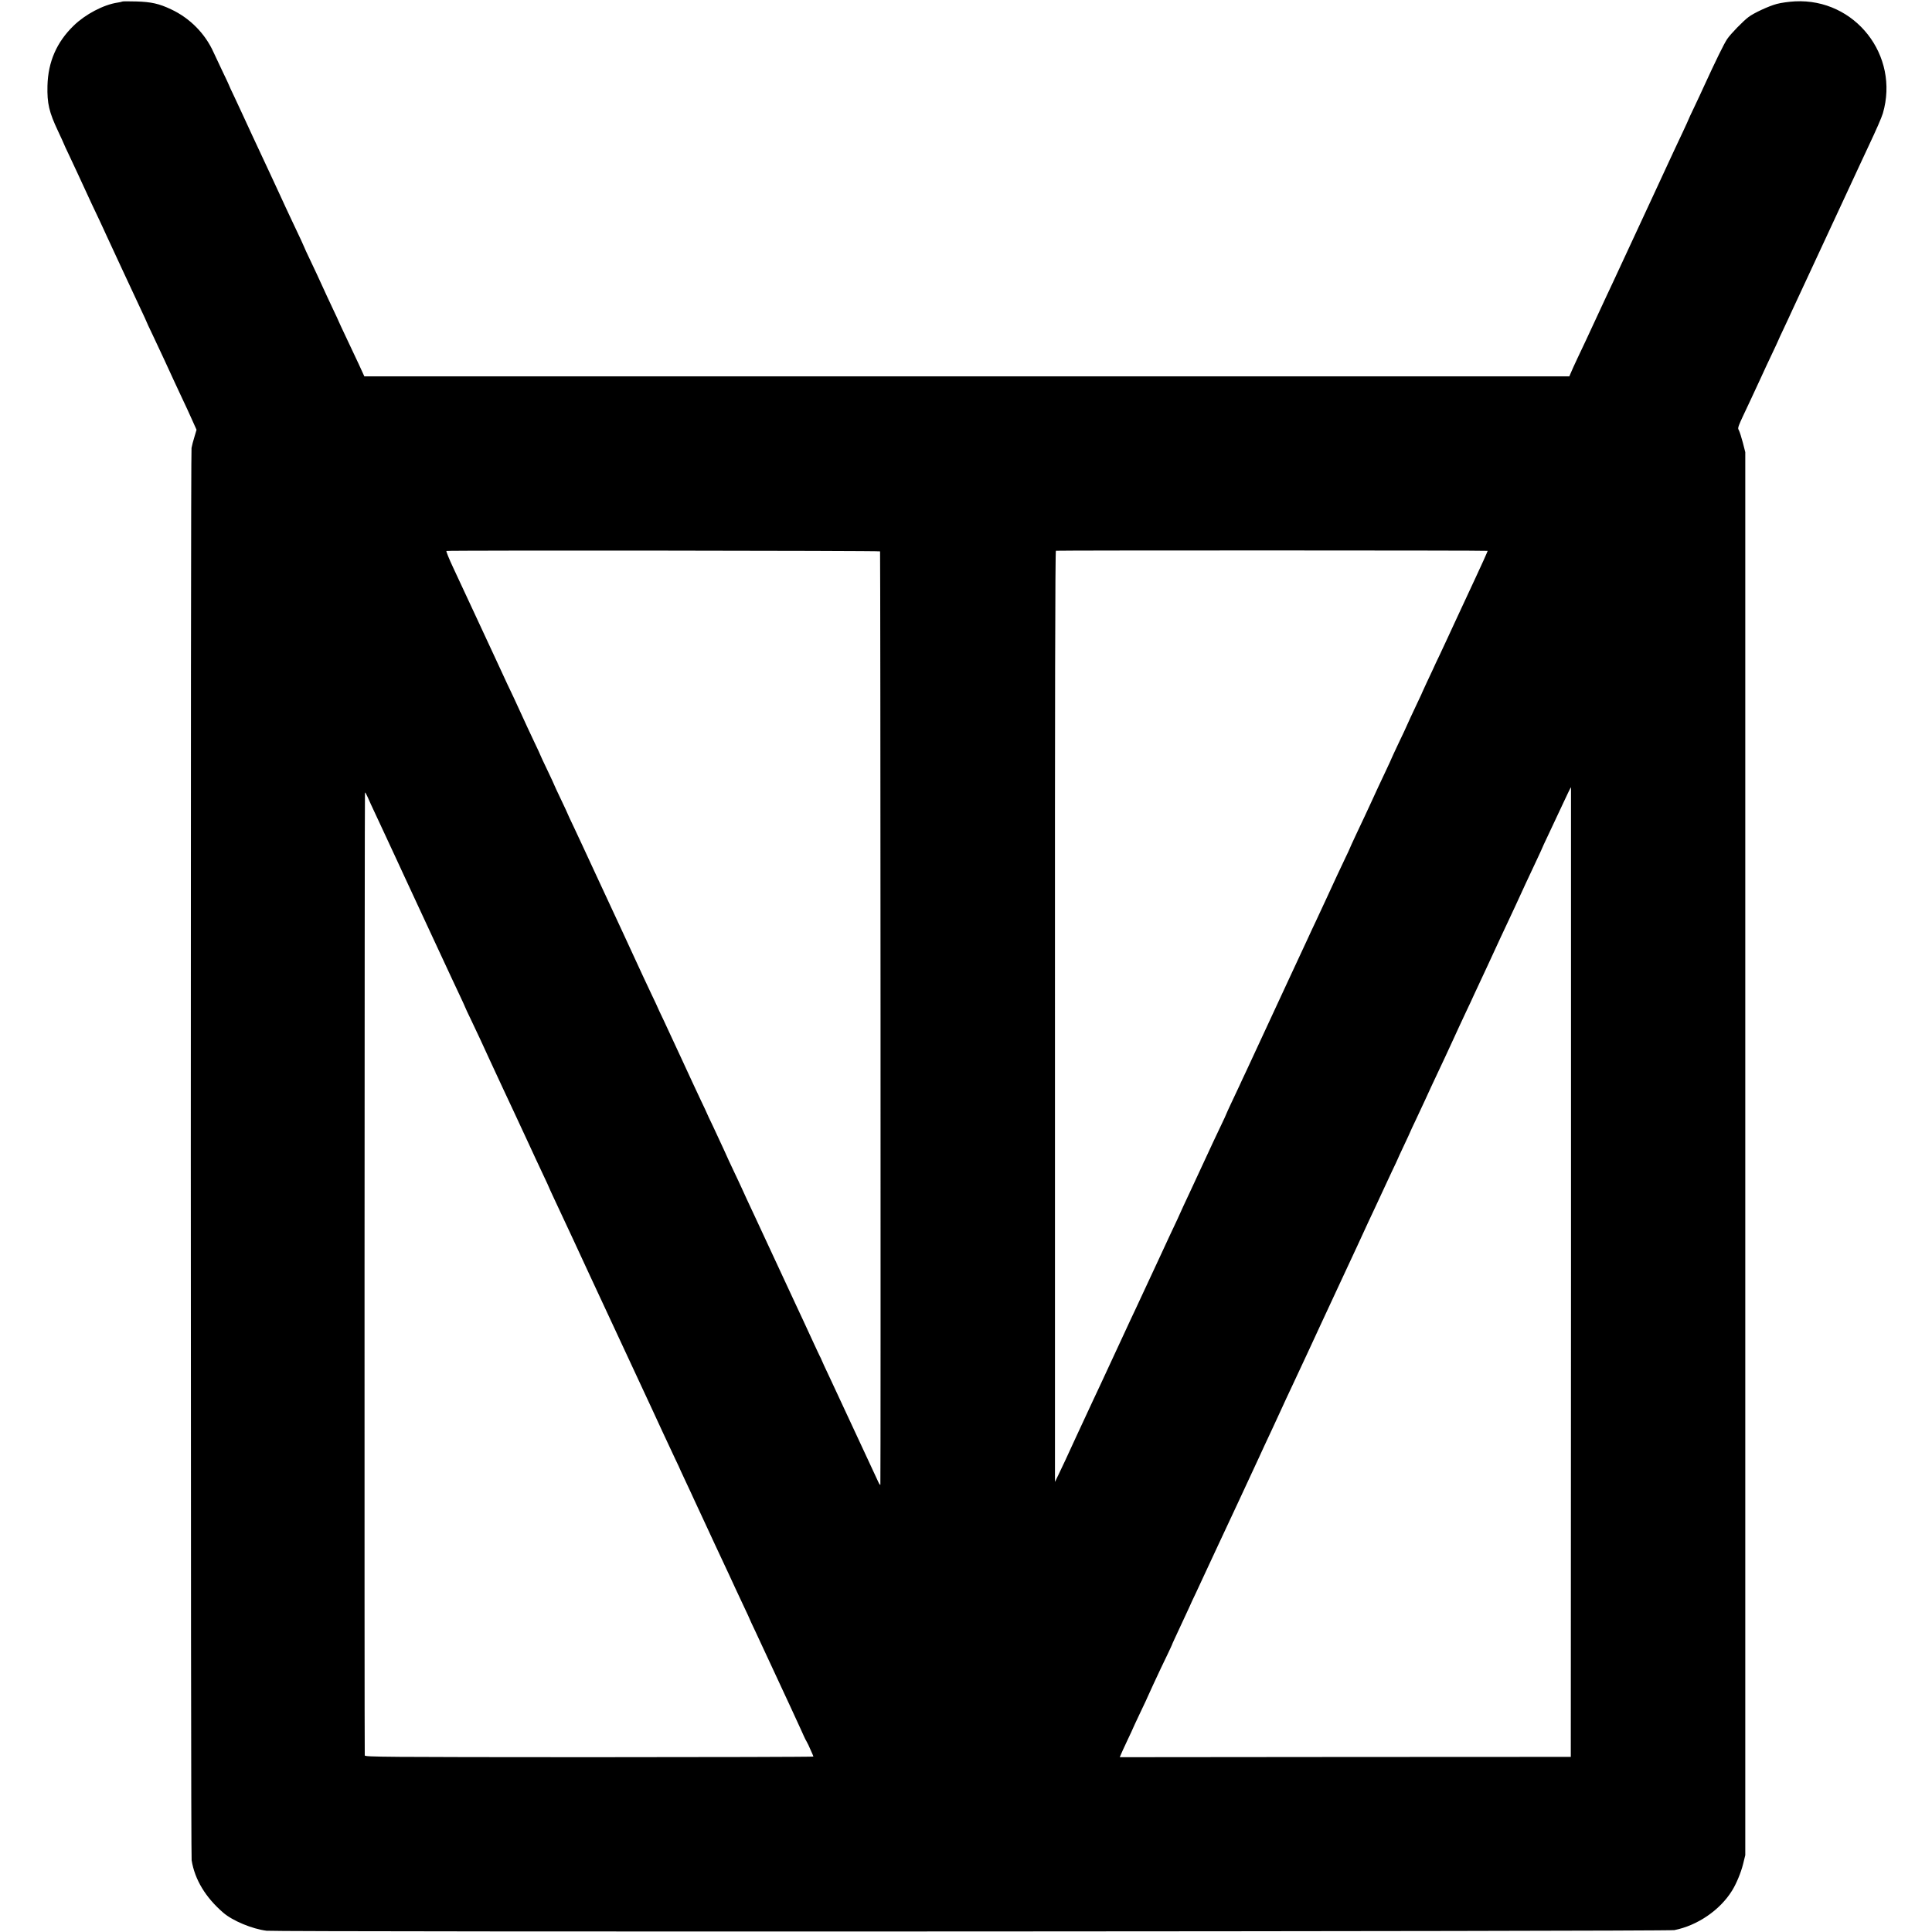
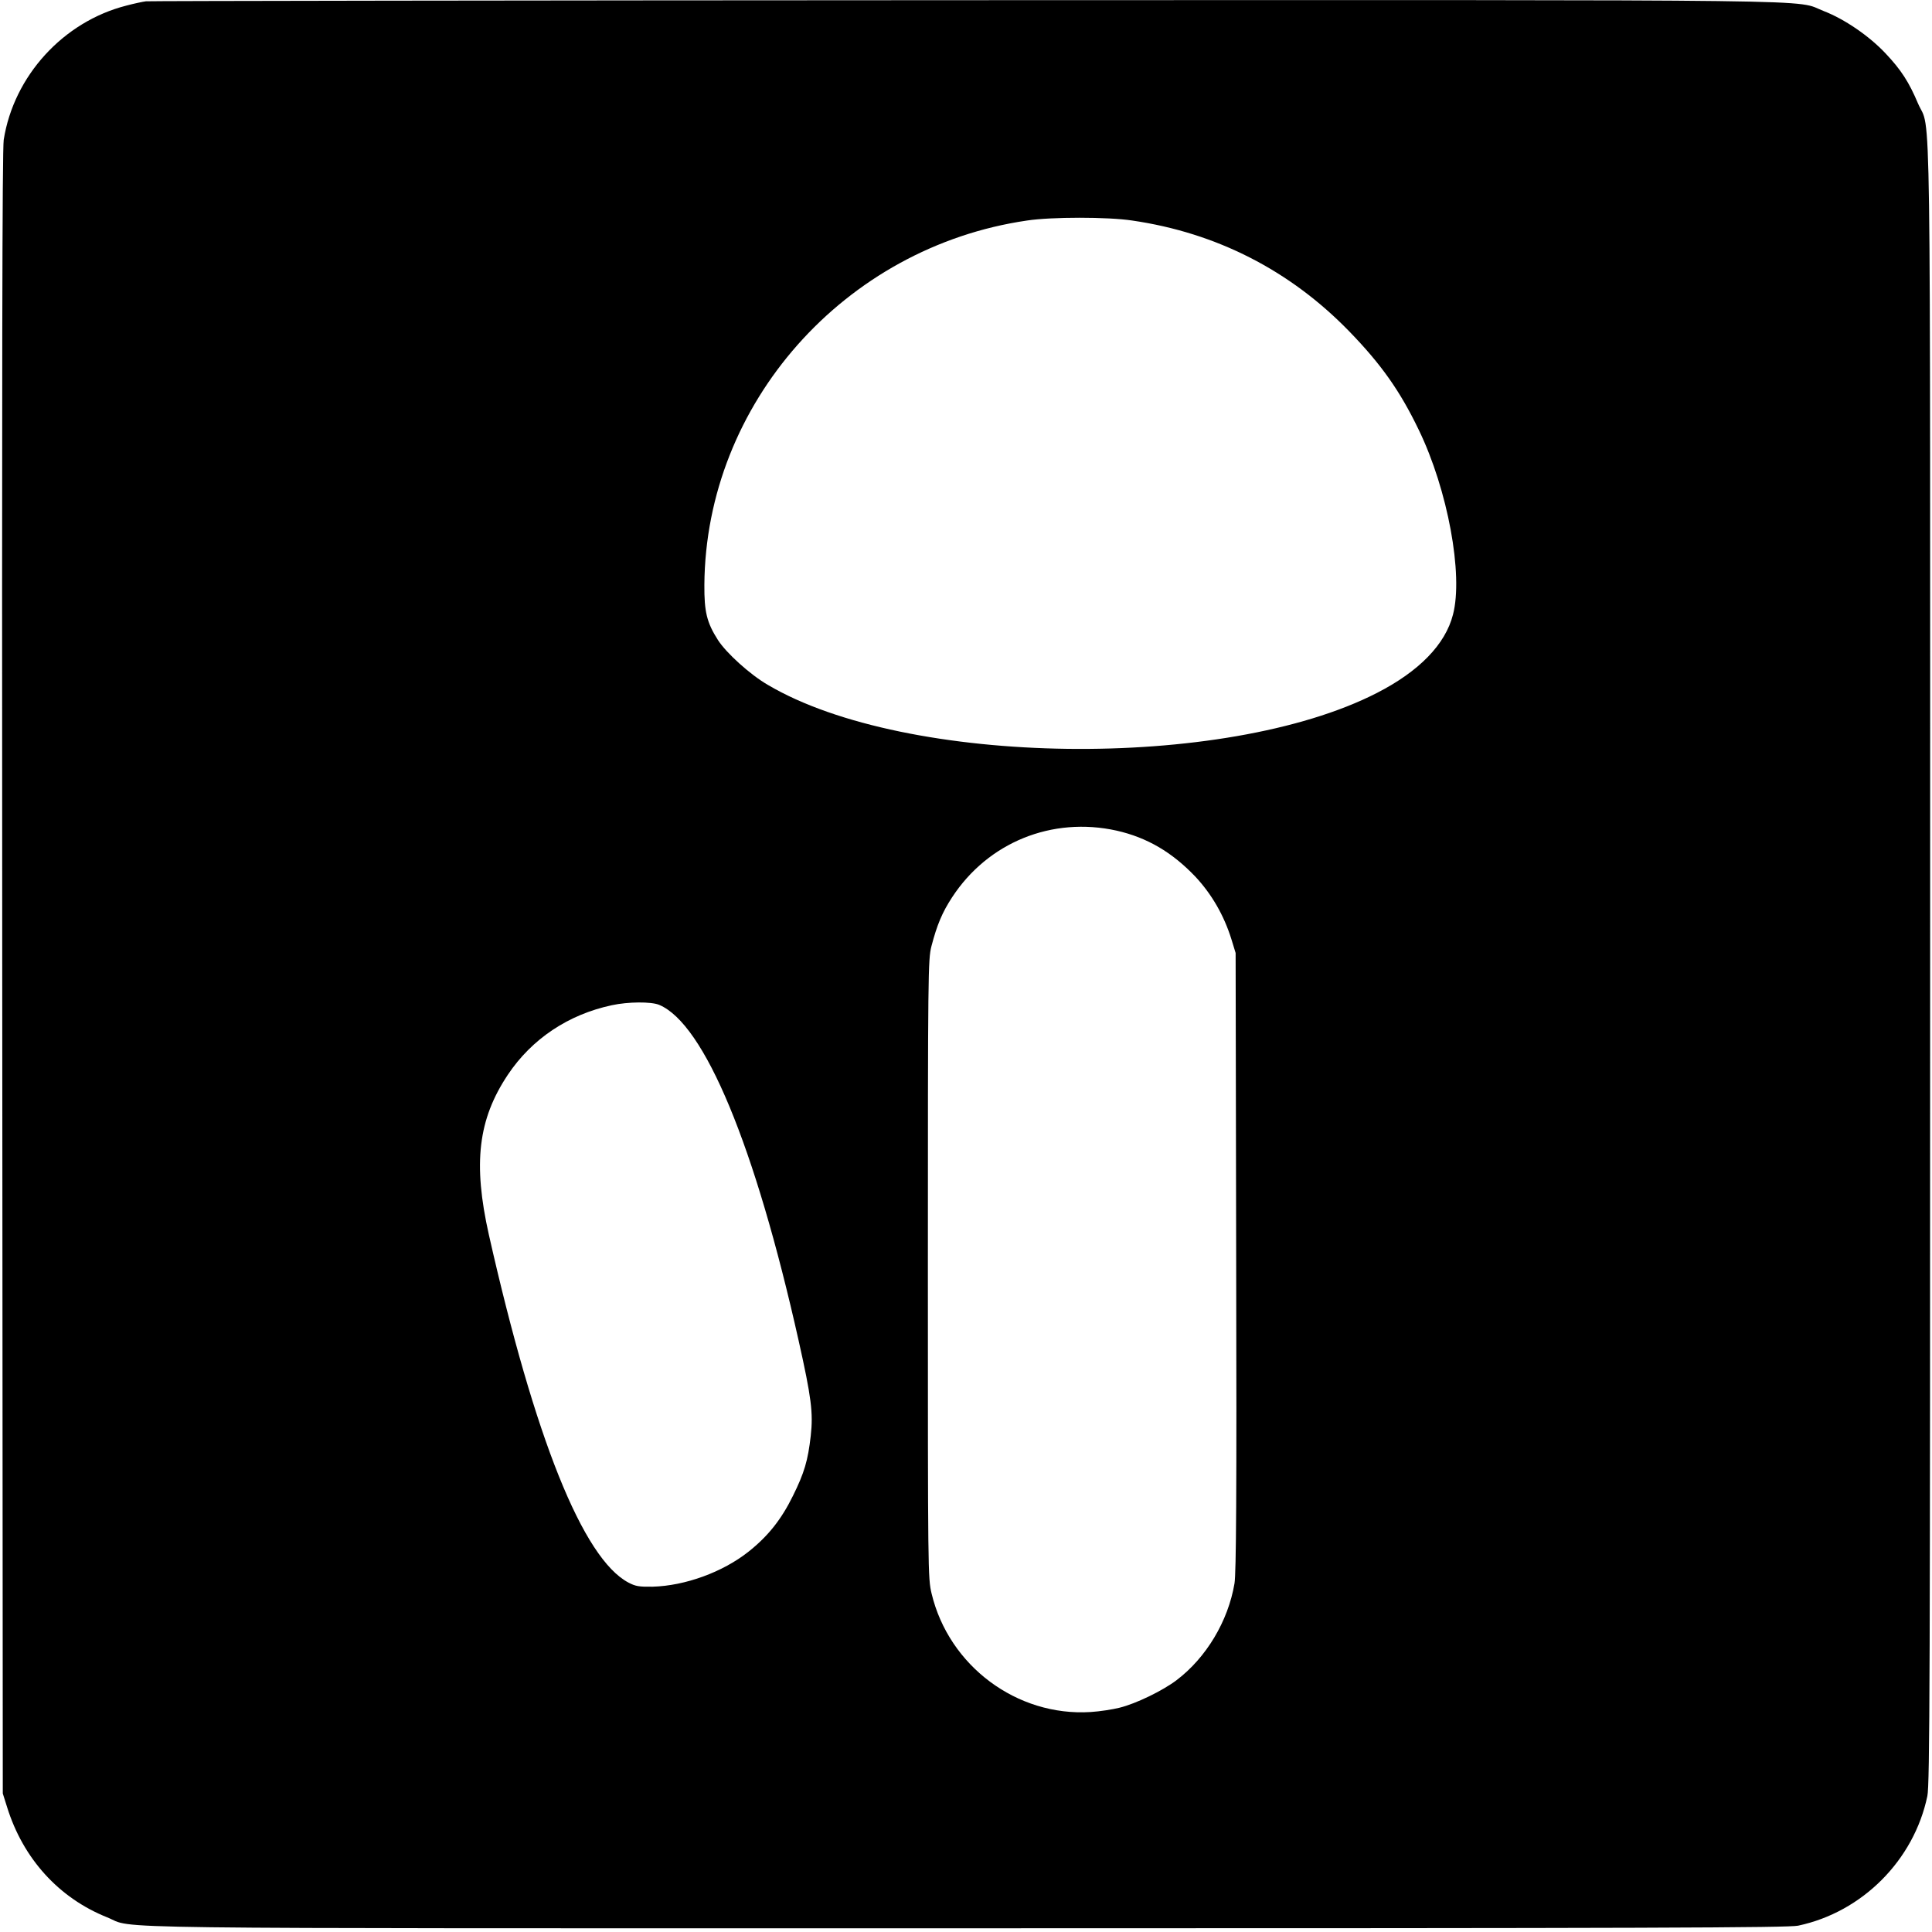
- <svg xmlns="http://www.w3.org/2000/svg" version="1.0" width="1848pt" height="1848pt" viewBox="0 0 1848 1848" preserveAspectRatio="xMidYMid meet">
-   <g transform="translate(0,1848) scale(0.1,-0.1)" fill="#000000" stroke="none">
-     <path d="M1169 18465 c-3 -2 -23 -7 -45 -10 -134 -20 -308 -112 -419 -220 -163 -158 -245 -346 -251 -575 -4 -170 15 -252 103 -438 29 -62 53 -114 53 -116 0 -2 24 -55 54 -117 29 -63 65 -139 79 -169 14 -30 44 -95 67 -145 23 -49 53 -115 67 -145 14 -30 46 -98 71 -150 24 -52 55 -117 67 -145 33 -72 274 -591 334 -718 28 -59 51 -109 51 -111 0 -2 26 -59 59 -127 72 -153 148 -315 211 -454 10 -22 42 -89 70 -150 29 -60 72 -154 96 -208 l44 -98 -20 -67 c-12 -37 -24 -85 -28 -107 -10 -56 -9 -13449 1 -13509 30 -184 132 -354 302 -501 90 -78 278 -156 415 -173 111 -13 13395 -7 13465 6 220 43 437 191 552 377 40 63 86 174 105 251 l22 89 0 6710 0 6710 -23 90 c-13 50 -30 102 -37 117 -15 29 -22 11 111 293 26 55 69 149 97 209 27 61 77 166 109 234 32 68 59 125 59 127 0 2 24 54 54 117 29 62 65 138 78 168 26 57 135 292 193 415 158 340 183 394 271 583 72 154 141 303 189 407 15 33 50 107 77 165 76 161 125 273 138 316 162 554 -266 1100 -840 1071 -58 -3 -137 -14 -176 -25 -75 -20 -218 -86 -269 -125 -52 -39 -170 -160 -204 -210 -31 -46 -107 -201 -229 -467 -13 -30 -51 -110 -83 -178 -33 -68 -59 -125 -59 -127 0 -2 -23 -52 -51 -112 -28 -59 -64 -135 -79 -168 -15 -33 -44 -96 -65 -140 -20 -44 -77 -165 -125 -270 -48 -104 -107 -230 -130 -280 -36 -77 -118 -253 -267 -575 -20 -41 -50 -106 -68 -145 -18 -38 -47 -101 -65 -140 -117 -253 -164 -353 -209 -447 -28 -59 -57 -123 -65 -143 l-15 -35 -5763 0 -5763 0 -54 118 c-30 64 -86 182 -123 261 -37 79 -68 144 -68 146 0 2 -25 56 -56 121 -31 66 -78 166 -104 224 -26 58 -75 163 -109 234 -34 70 -61 130 -61 132 0 3 -34 77 -137 294 -20 41 -62 134 -95 205 -33 72 -72 157 -88 190 -15 33 -44 94 -63 135 -19 41 -69 149 -112 240 -42 91 -86 185 -97 210 -11 25 -45 96 -74 159 -30 62 -54 115 -54 117 0 2 -26 58 -59 126 -32 68 -72 153 -89 189 -80 178 -226 326 -406 410 -114 54 -190 71 -332 75 -72 2 -133 2 -135 -1z m7249 -5259 c4 -4 7 -8847 3 -8926 -1 -8 -10 3 -20 25 -23 50 -67 144 -186 400 -51 110 -112 241 -135 290 -40 86 -60 129 -135 290 -18 39 -45 97 -61 130 -15 33 -28 62 -29 65 0 3 -6 14 -12 25 -6 11 -33 70 -61 130 -28 61 -71 155 -97 210 -26 55 -57 123 -70 150 -117 252 -353 760 -395 850 -62 131 -101 217 -125 270 -13 28 -46 100 -75 160 -29 61 -72 153 -95 206 -24 53 -71 154 -104 224 -34 70 -61 128 -61 130 0 1 -26 58 -59 126 -32 68 -112 239 -176 379 -65 140 -144 311 -176 379 -33 68 -59 125 -59 126 0 1 -26 58 -59 126 -32 68 -70 149 -84 179 -79 172 -150 326 -187 405 -23 50 -56 119 -72 155 -17 36 -91 196 -165 355 -74 160 -143 308 -153 330 -10 22 -46 98 -79 169 -34 70 -61 130 -61 131 0 2 -29 65 -65 140 -36 75 -65 138 -65 140 0 2 -29 65 -65 140 -36 75 -65 137 -65 139 0 2 -27 62 -61 132 -34 71 -95 203 -136 293 -41 90 -83 180 -93 200 -10 20 -43 90 -73 156 -30 66 -73 158 -95 205 -22 47 -99 213 -172 370 -73 157 -165 355 -205 440 -40 85 -69 157 -65 160 11 7 4141 3 4148 -4z m5812 5 c0 -4 -71 -163 -120 -266 -43 -92 -85 -182 -128 -275 -16 -36 -49 -105 -72 -155 -23 -49 -53 -115 -67 -145 -14 -30 -46 -98 -70 -150 -25 -52 -56 -117 -68 -145 -12 -27 -40 -86 -61 -130 -20 -44 -38 -82 -39 -85 0 -3 -15 -34 -32 -70 -48 -101 -123 -262 -123 -265 0 -1 -31 -69 -70 -149 -38 -81 -70 -149 -70 -151 0 -2 -22 -50 -49 -107 -27 -57 -62 -132 -79 -168 -16 -36 -48 -103 -69 -150 -22 -47 -48 -103 -58 -125 -10 -22 -47 -100 -82 -174 -34 -73 -63 -135 -63 -138 0 -2 -18 -41 -40 -86 -45 -94 -109 -231 -185 -397 -29 -64 -74 -160 -100 -215 -26 -55 -58 -122 -70 -150 -12 -27 -99 -214 -193 -415 -171 -368 -335 -722 -399 -860 -20 -41 -51 -109 -70 -150 -19 -41 -55 -117 -79 -168 -24 -51 -44 -95 -44 -97 0 -2 -24 -55 -54 -117 -30 -62 -97 -205 -149 -318 -52 -113 -114 -245 -137 -295 -51 -108 -99 -212 -129 -280 -13 -27 -27 -58 -32 -68 -5 -10 -66 -140 -135 -290 -180 -388 -177 -382 -229 -492 -26 -55 -77 -163 -112 -240 -114 -246 -150 -324 -225 -485 -22 -47 -53 -113 -69 -147 -65 -140 -90 -195 -164 -353 -42 -91 -90 -194 -106 -230 -17 -36 -45 -96 -64 -135 l-34 -70 0 4452 c-1 2959 2 4452 9 4455 14 4 4130 4 4130 -1z m797 -6898 l-2 -4638 -2157 -1 -2157 -2 9 22 c4 11 33 74 64 140 31 65 56 119 56 121 0 2 32 69 70 150 39 81 70 148 70 150 0 1 24 54 53 116 30 63 62 132 72 154 10 22 37 78 60 125 22 47 42 88 43 92 2 9 36 81 102 223 23 50 52 113 65 140 12 28 41 91 65 140 23 50 52 113 65 140 35 76 103 223 135 290 69 146 354 758 403 865 13 30 72 156 130 280 57 124 116 250 129 280 14 30 41 89 61 130 108 230 190 407 272 585 117 251 159 342 200 430 73 156 239 513 255 550 10 22 40 87 68 145 27 58 60 128 72 155 13 28 49 106 81 174 33 68 59 125 59 126 0 2 27 60 60 130 33 70 60 128 60 130 0 1 24 54 54 116 29 63 67 144 85 182 17 37 45 97 62 135 18 37 79 168 137 292 57 124 116 250 129 280 14 30 46 98 70 150 25 52 57 120 70 150 14 30 71 152 126 270 55 118 115 249 134 290 20 41 53 113 75 160 22 47 54 114 70 150 69 151 112 244 197 424 28 59 51 110 51 111 0 2 27 61 61 132 59 125 95 202 147 313 31 67 66 140 69 140 0 0 0 -2087 0 -4637z m-11509 4540 c11 -27 43 -95 70 -153 27 -58 62 -132 77 -165 47 -102 91 -196 130 -280 20 -44 50 -109 67 -145 16 -36 42 -92 58 -125 15 -33 103 -222 195 -420 230 -494 226 -487 284 -609 28 -59 51 -110 51 -112 0 -2 26 -58 59 -126 32 -68 70 -148 84 -178 13 -30 55 -120 92 -200 37 -80 96 -206 130 -280 34 -74 81 -173 103 -220 22 -47 51 -110 65 -140 14 -30 46 -100 72 -155 26 -55 56 -120 67 -145 11 -25 45 -96 74 -158 30 -63 54 -115 54 -117 0 -2 20 -45 44 -97 63 -134 120 -256 186 -398 76 -164 125 -270 162 -350 91 -194 290 -622 398 -855 34 -74 143 -308 200 -430 23 -49 67 -144 97 -210 31 -66 82 -176 114 -244 33 -68 59 -125 59 -127 0 -1 24 -53 54 -116 29 -62 65 -138 78 -168 14 -30 56 -120 93 -200 37 -80 83 -179 102 -220 55 -117 102 -219 138 -295 18 -38 45 -97 60 -130 15 -33 52 -111 81 -173 30 -63 54 -115 54 -117 0 -2 25 -56 56 -121 31 -66 109 -234 174 -374 65 -140 139 -299 164 -353 25 -54 66 -144 92 -200 25 -56 49 -109 55 -117 5 -8 14 -26 21 -40 37 -82 48 -107 48 -112 0 -3 -965 -6 -2145 -6 -1970 1 -2145 2 -2146 17 -4 112 -2 9211 2 9211 4 0 16 -21 27 -47z" />
+ <svg xmlns="http://www.w3.org/2000/svg" version="1.0" width="1039pt" height="1039pt" viewBox="0 0 1039 1039" preserveAspectRatio="xMidYMid meet">
+   <g transform="translate(0,1039) scale(0.1,-0.1)" fill="#000000" stroke="none">
+     <path d="M785 10383 c-16 -2 -64 -12 -105 -23 -339 -86 -606 -378 -660 -722 -8 -54 -10 -1228 -8 -4483 l3 -4410 23 -73 c86 -277 278 -489 538 -593 159 -64 -214 -59 4622 -59 3713 0 4417 3 4472 14 345 73 623 352 695 697 13 62 15 618 15 4470 0 4875 6 4468 -65 4632 -49 116 -91 181 -174 269 -88 94 -221 185 -332 228 -168 65 187 60 -4623 59 -2404 -1 -4384 -4 -4401 -6z m5304 -1179 c453 -66 848 -268 1166 -595 172 -177 274 -321 375 -531 156 -322 240 -779 184 -993 -41 -161 -183 -306 -410 -422 -819 -419 -2531 -396 -3275 44 -95 55 -223 171 -268 241 -60 94 -74 152 -73 297 7 974 753 1816 1735 1959 131 20 435 20 566 0z m-84 -3281 c163 -37 297 -115 423 -247 88 -94 154 -208 194 -336 l23 -75 3 -1660 c3 -1249 0 -1677 -9 -1730 -34 -203 -152 -400 -312 -521 -74 -56 -217 -126 -307 -148 -36 -9 -105 -20 -155 -23 -396 -25 -762 248 -855 637 -20 84 -20 112 -20 1746 0 1601 1 1663 19 1735 30 115 58 182 111 263 193 296 538 436 885 359z m-2460 -937 c243 -102 515 -755 750 -1806 68 -304 79 -388 65 -512 -15 -132 -34 -198 -96 -323 -62 -126 -133 -216 -239 -300 -139 -110 -340 -183 -515 -188 -73 -1 -92 2 -130 22 -245 129 -504 776 -751 1871 -86 384 -58 620 102 860 129 193 325 324 559 374 87 19 212 20 255 2z" />
  </g>
</svg>
